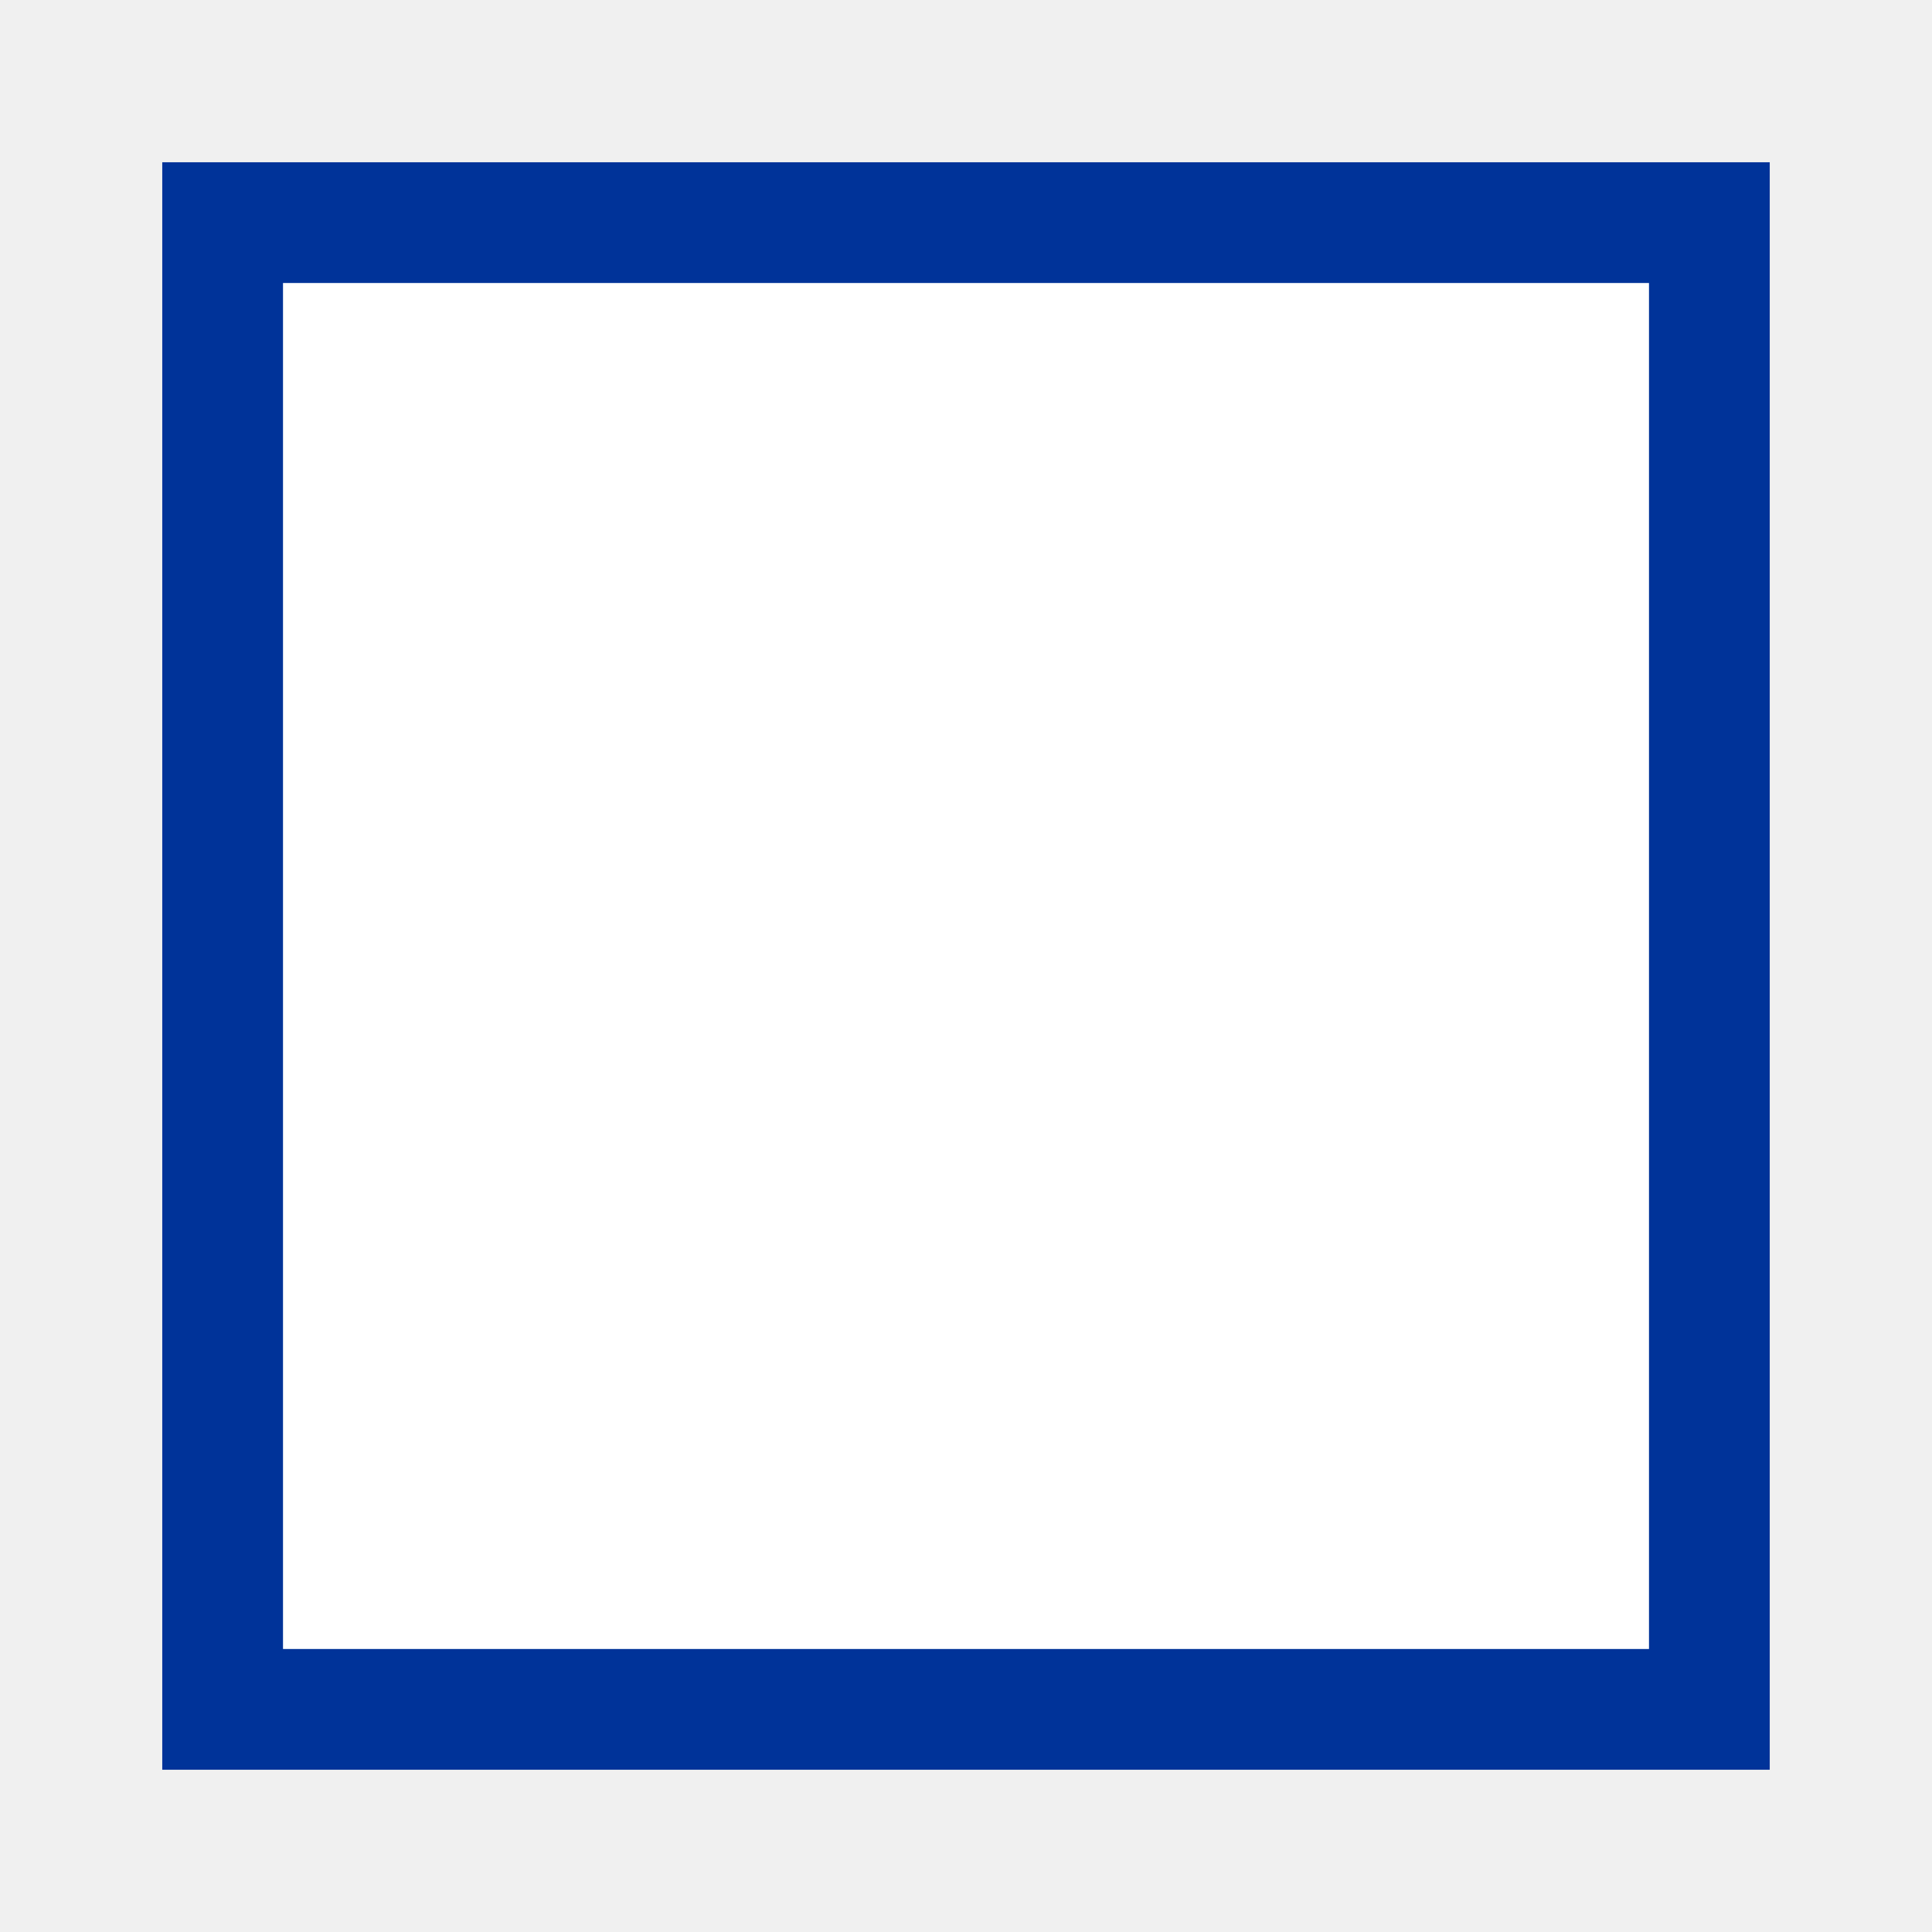
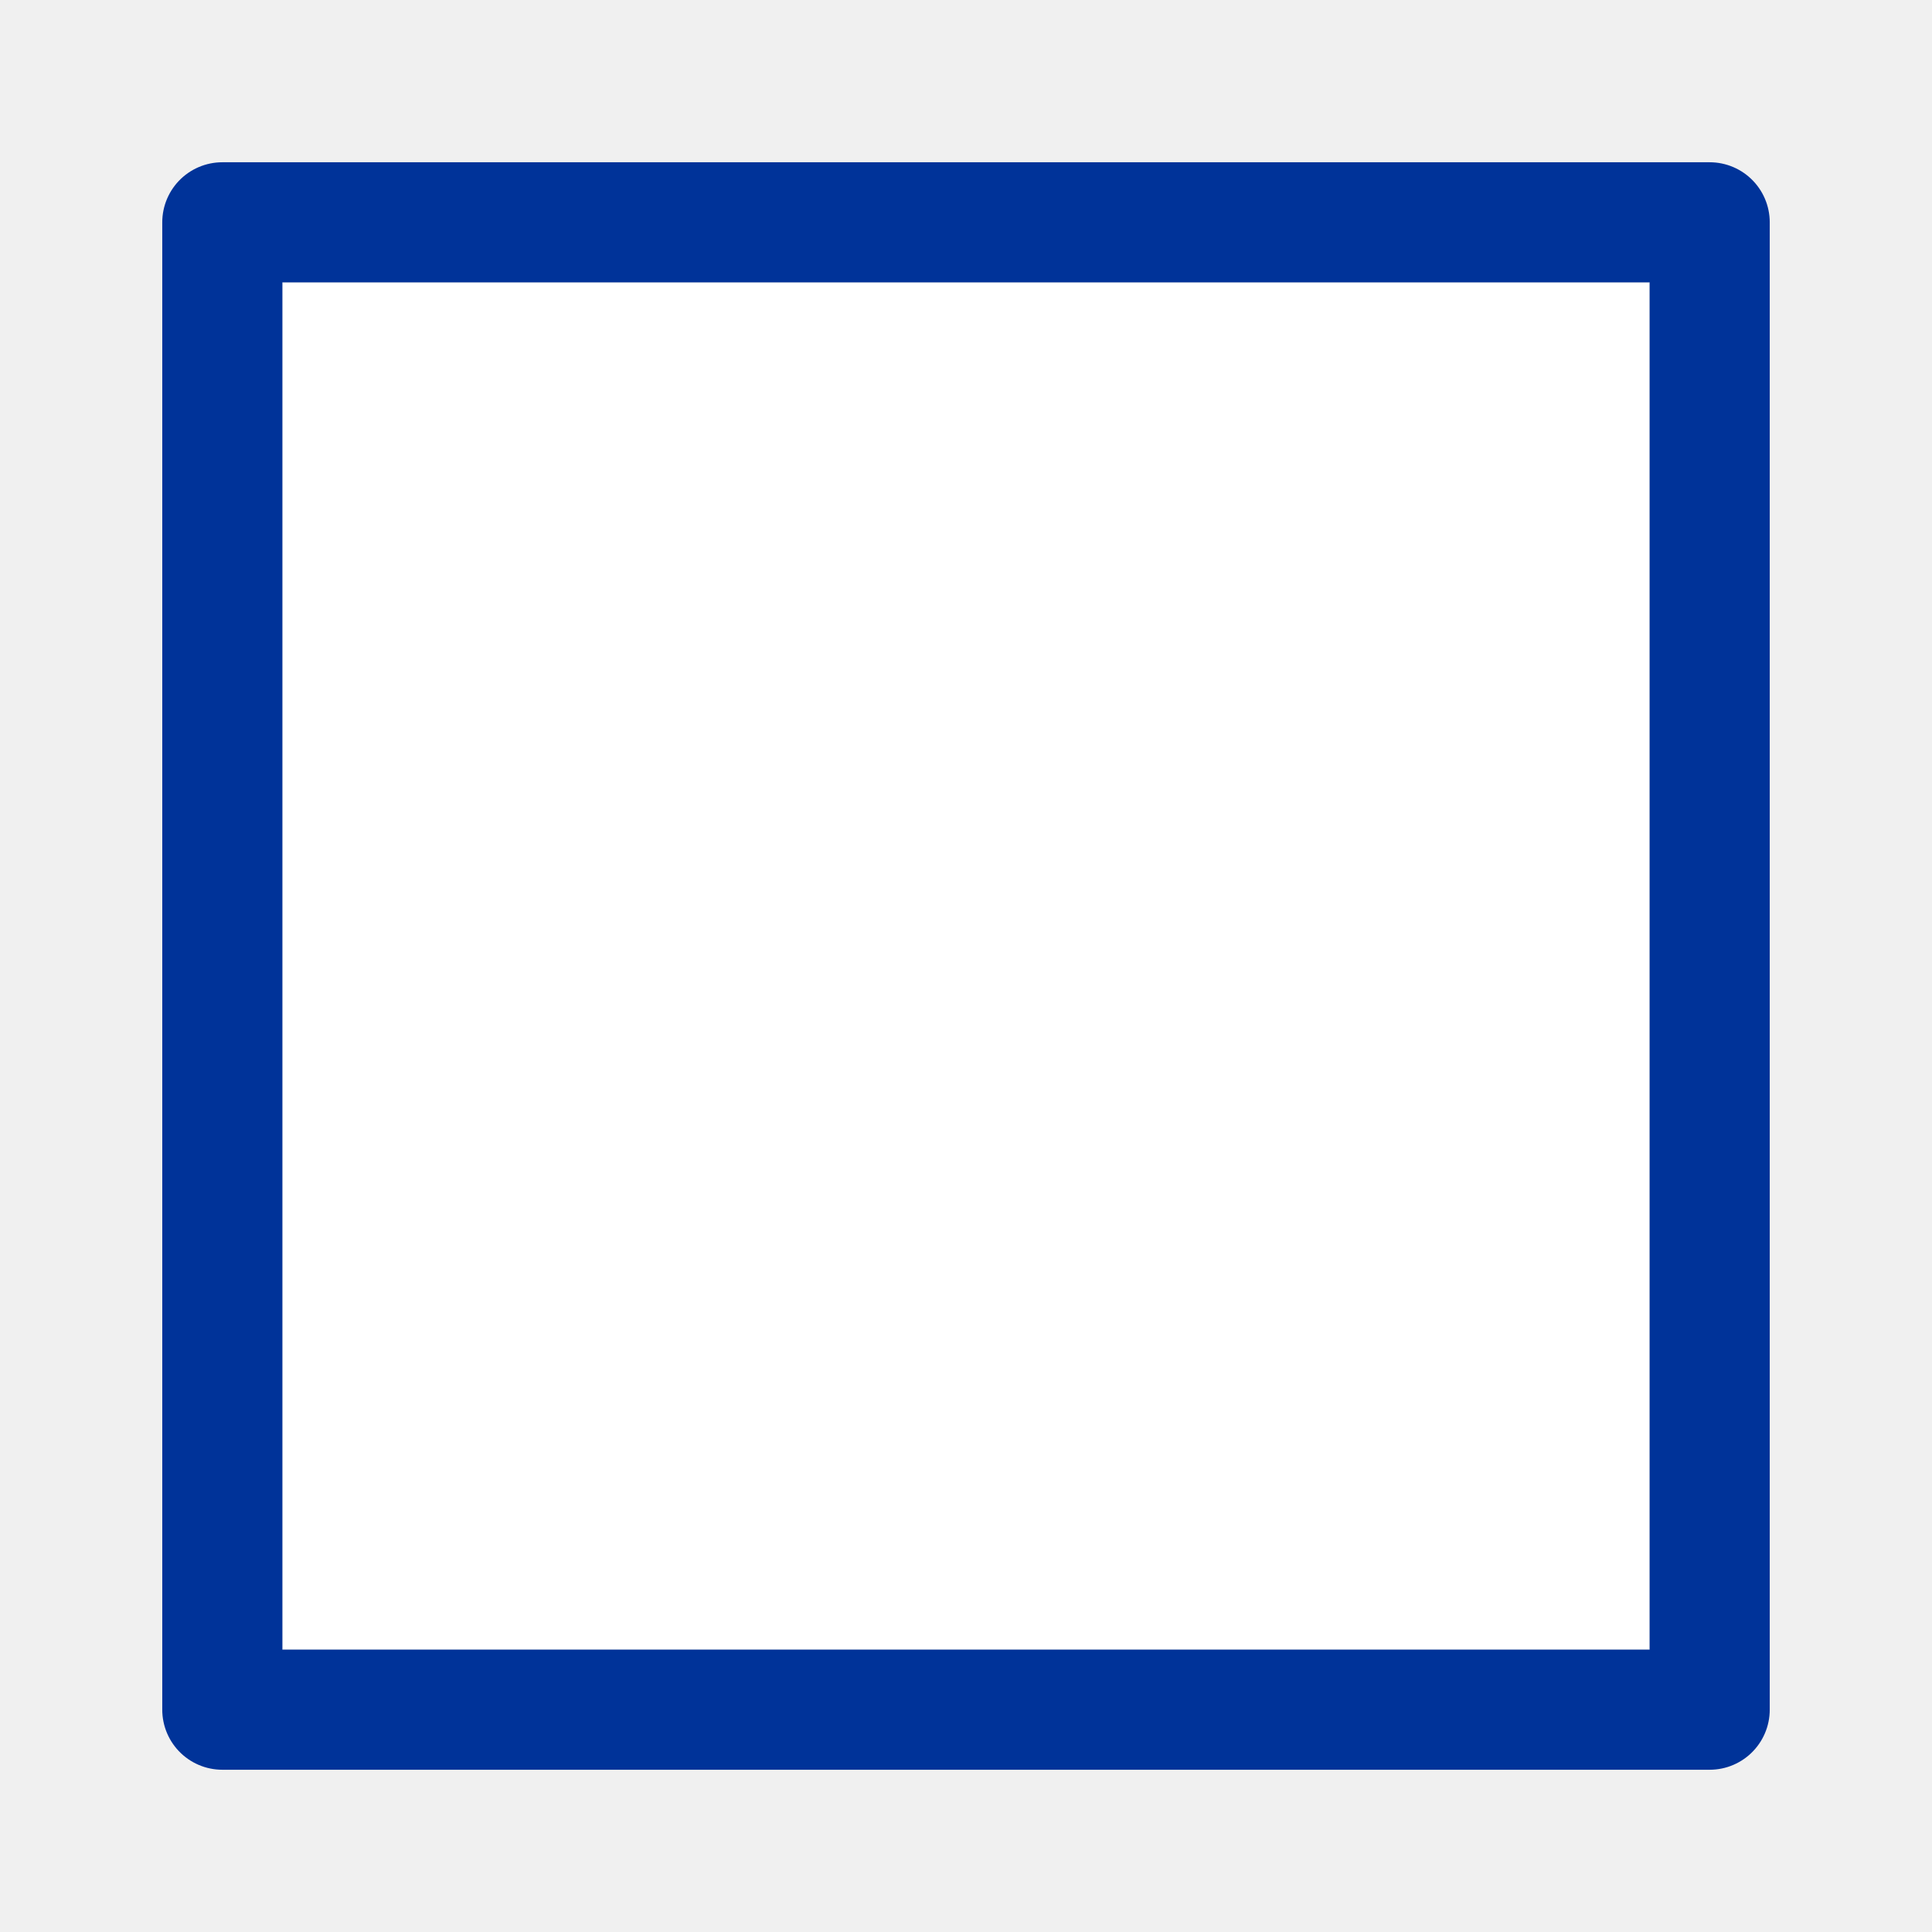
<svg xmlns="http://www.w3.org/2000/svg" width="512" height="512" id="svg3770" version="1.1">
-   <defs id="defs3772" />
-   <g id="layer1" transform="translate(0,-540.3622)" style="display:inline">
-     <rect style="fill:#ffffff" id="rect3778" width="400" height="400" x="62.857" y="136.648" />
+   <defs id="defs3772">
+     <filter id="filter3808" style="color-interpolation-filters:sRGB;">
+       <feFlood id="feFlood3810" flood-opacity="0.2" flood-color="rgb(0,0,0)" result="flood" />
+       <feComposite id="feComposite3812" in2="SourceGraphic" in="flood" operator="in" result="composite1" />
+       <feGaussianBlur id="feGaussianBlur3814" in="composite" stdDeviation="6" result="blur" />
+       <feOffset id="feOffset3816" dx="0" dy="6" result="offset" />
+       <feComposite id="feComposite3818" in2="offset" in="SourceGraphic" operator="over" result="composite2" />
+     </filter>
+     <filter id="filter3801" style="color-interpolation-filters:sRGB;">
+       <feFlood id="feFlood3803" flood-opacity="0.2" flood-color="rgb(0,0,0)" result="flood" />
+       <feComposite id="feComposite3805" in2="SourceGraphic" in="flood" operator="in" result="composite1" />
+       <feGaussianBlur id="feGaussianBlur3807" in="composite" stdDeviation="6" result="blur" />
+       <feOffset id="feOffset3809" dx="0" dy="6" result="offset" />
+       <feComposite id="feComposite3811" in2="offset" in="SourceGraphic" operator="over" result="composite2" />
+     </filter>
+     <filter id="filter3817" style="color-interpolation-filters:sRGB;">
+       <feFlood id="feFlood3819" flood-opacity="0.2" flood-color="rgb(0,0,0)" result="flood" />
+       <feComposite id="feComposite3821" in2="SourceGraphic" in="flood" operator="in" result="composite1" />
+       <feGaussianBlur id="feGaussianBlur3823" in="composite" stdDeviation="6" result="blur" />
+       <feOffset id="feOffset3825" dx="0" dy="6" result="offset" />
+       <feComposite id="feComposite3827" in2="offset" in="SourceGraphic" operator="over" result="composite2" />
+     </filter>
+     <filter id="filter3833" style="color-interpolation-filters:sRGB;">
+       <feFlood id="feFlood3835" flood-opacity="0.2" flood-color="rgb(0,0,0)" result="flood" />
+       <feComposite id="feComposite3837" in2="SourceGraphic" in="flood" operator="in" result="composite1" />
+       <feGaussianBlur id="feGaussianBlur3839" in="composite" stdDeviation="6" result="blur" />
+       <feOffset id="feOffset3841" dx="0" dy="6" result="offset" />
+       <feComposite id="feComposite3843" in2="offset" in="SourceGraphic" operator="over" result="composite2" />
+     </filter>
+   </defs>
+   <g id="layer1" transform="translate(0,-540.3622)" style="display:none">
    <rect style="fill:#003399;fill-opacity:1" id="rect3780" width="426" height="426" x="43" y="583.362" />
    <rect style="fill:#ffffff;fill-opacity:1" id="rect4309" width="362" height="362" x="75" y="615.362" />
    <rect style="fill:#ffffff;fill-opacity:1" id="rect4311" width="17.678" height="8.485" x="187.383" y="178.246" transform="translate(0,540.3622)" />
+   </g>
+   <g style="display:inline" transform="translate(0,-540.3622)" id="g3776">
+     <rect y="615.362" x="75" height="362" width="362" id="rect3781" style="fill:#ffffff;fill-opacity:1" />
+     <rect transform="translate(0,540.3622)" y="178.246" x="187.383" height="8.485" width="17.678" id="rect3783" style="fill:#ffffff;fill-opacity:1" />
+     <rect style="fill:none;stroke:#003399;stroke-width:31.833;stroke-linecap:butt;stroke-linejoin:round;stroke-miterlimit:4;stroke-opacity:1;stroke-dasharray:none;stroke-dashoffset:0" id="rect3780-8" width="394.167" height="394.167" x="58.916" y="599.279" />
  </g>
  <g id="layer3" style="display:none">
    <rect style="fill:#6699ff;fill-opacity:1" id="rect4363" width="278" height="90" x="117" y="117" />
    <rect style="fill:#6699ff;fill-opacity:1" id="rect4361" width="90" height="278" x="211" y="117" />
  </g>
  <g style="display:none" id="g3055">
    <rect y="117" x="117" height="90" width="278" id="rect3057" style="fill:#6699ff;fill-opacity:1" />
    <rect y="117" x="204" height="278" width="104" id="rect3059" style="fill:#6699ff;fill-opacity:1" />
  </g>
  <g id="layer4" style="display:none">
    <path style="fill:#6699ff;fill-opacity:1" id="path3064" d="M 440,120 333.933,182.238 227.866,244.476 227,121.5 226.134,-1.476 333.067,59.262 z" transform="matrix(0.7013737,0,0,1.016462,198.5296,38.97551)" />
  </g>
  <g id="layer2" style="display:none">
    <text xml:space="preserve" style="font-size:427.709px;font-style:normal;font-variant:normal;font-weight:normal;font-stretch:normal;text-align:center;line-height:125%;letter-spacing:0px;word-spacing:0px;writing-mode:lr-tb;text-anchor:middle;fill:#6699ff;fill-opacity:1;stroke:none;font-family:Roboto;-inkscape-font-specification:Roboto" x="234.361" y="432.048" id="text4315" transform="scale(1.093794,0.9142492)">
      <tspan id="tspan4317" x="234.361" y="432.048">T</tspan>
    </text>
  </g>
  <g style="display:none" id="g2997">
    <text transform="scale(1.030594,0.9703141)" id="text2999" y="446.547" x="249.482" style="font-size:553.55px;font-style:normal;font-variant:normal;font-weight:normal;font-stretch:normal;text-align:center;line-height:125%;letter-spacing:0px;word-spacing:0px;writing-mode:lr-tb;text-anchor:middle;fill:#6699ff;fill-opacity:1;stroke:none;font-family:Roboto;-inkscape-font-specification:Roboto" xml:space="preserve">
      <tspan id="tspan3005" x="249.482" y="446.547">+</tspan>
    </text>
  </g>
  <g id="layer5" style="display:none">
    <path d="m 302.333,177.885 c 11.467,0 20.85,-9.366 20.85,-20.942 0,-11.576 -9.383,-20.942 -20.85,-20.942 -11.525,0 -20.85,9.366 -20.85,20.942 0,11.576 9.325,20.942 20.85,20.942 z m 34.75,83.769 c -31.97,0 -57.917,26.062 -57.917,58.173 0,32.112 25.947,58.173 57.917,58.173 31.97,0 57.917,-26.062 57.917,-58.173 0,-32.112 -25.947,-58.173 -57.917,-58.173 z m 0,98.894 c -22.414,0 -40.542,-18.208 -40.542,-40.721 0,-22.513 18.128,-40.721 40.542,-40.721 22.414,0 40.542,18.208 40.542,40.721 0,22.513 -18.128,40.721 -40.542,40.721 z m -48.65,-122.163 h 48.65 v -20.942 h -37.067 l -22.414,-37.987 c -3.417,-5.817 -9.73,-9.715 -16.97,-9.715 -5.444,0 -10.367,2.211 -13.9,5.817 L 203.875,218.548 c -3.591,3.607 -5.792,8.551 -5.792,14.02 0,7.33 3.88,13.496 9.846,17.103 l 38.804,23.618 v 58.173 h 20.85 v -75.392 l -26.062,-19.43 26.873,-27.109 20.039,28.854 z M 174.917,261.654 C 142.947,261.654 117,287.715 117,319.827 117,351.938 142.947,378 174.917,378 c 31.97,0 57.917,-26.062 57.917,-58.173 0,-32.112 -25.947,-58.173 -57.917,-58.173 z m 0,98.894 c -22.414,0 -40.542,-18.208 -40.542,-40.721 0,-22.513 18.128,-40.721 40.542,-40.721 22.414,0 40.542,18.208 40.542,40.721 0,22.513 -18.128,40.721 -40.542,40.721 z" id="path6" style="fill:#6699ff;fill-opacity:1" />
  </g>
+   <g style="display:none" id="g3792">
+     <path style="fill:#6699ff;fill-opacity:1;filter:url(#filter3808)" id="path3794" d="m 302.333,177.885 c 11.467,0 20.85,-9.366 20.85,-20.942 0,-11.576 -9.383,-20.942 -20.85,-20.942 -11.525,0 -20.85,9.366 -20.85,20.942 0,11.576 9.325,20.942 20.85,20.942 z m 34.75,83.769 c -31.97,0 -57.917,26.062 -57.917,58.173 0,32.112 25.947,58.173 57.917,58.173 31.97,0 57.917,-26.062 57.917,-58.173 0,-32.112 -25.947,-58.173 -57.917,-58.173 z m 0,98.894 c -22.414,0 -40.542,-18.208 -40.542,-40.721 0,-22.513 18.128,-40.721 40.542,-40.721 22.414,0 40.542,18.208 40.542,40.721 0,22.513 -18.128,40.721 -40.542,40.721 z m -48.65,-122.163 h 48.65 v -20.942 h -37.067 l -22.414,-37.987 c -3.417,-5.817 -9.73,-9.715 -16.97,-9.715 -5.444,0 -10.367,2.211 -13.9,5.817 L 203.875,218.548 c -3.591,3.607 -5.792,8.551 -5.792,14.02 0,7.33 3.88,13.496 9.846,17.103 l 38.804,23.618 v 58.173 h 20.85 v -75.392 l -26.062,-19.43 26.873,-27.109 20.039,28.854 z M 174.917,261.654 C 142.947,261.654 117,287.715 117,319.827 117,351.938 142.947,378 174.917,378 c 31.97,0 57.917,-26.062 57.917,-58.173 0,-32.112 -25.947,-58.173 -57.917,-58.173 z m 0,98.894 c -22.414,0 -40.542,-18.208 -40.542,-40.721 0,-22.513 18.128,-40.721 40.542,-40.721 22.414,0 40.542,18.208 40.542,40.721 0,22.513 -18.128,40.721 -40.542,40.721 z" />
+   </g>
  <g style="display:none" id="g3878">
    <path d="m 137,321.842 c 0,12.949 5.704,24.435 14.625,32.482 v 26.044 c 0,8.047 6.581,14.632 14.625,14.632 h 14.625 c 8.117,0 14.625,-6.584 14.625,-14.632 v -14.632 h 117 v 14.632 C 312.5,388.416 319.008,395 327.125,395 h 14.625 c 8.044,0 14.625,-6.584 14.625,-14.632 V 354.324 C 365.296,346.277 371,334.791 371,321.842 V 175.526 C 371,124.316 318.642,117 254,117 c -64.642,0 -117,7.316 -117,58.526 v 146.316 z m 51.188,14.632 c -12.139,0 -21.938,-9.803 -21.938,-21.947 0,-12.144 9.799,-21.947 21.938,-21.947 12.139,0 21.938,9.803 21.938,21.947 0,12.144 -9.799,21.947 -21.938,21.947 z m 131.625,0 c -12.139,0 -21.938,-9.803 -21.938,-21.947 0,-12.144 9.799,-21.947 21.938,-21.947 12.139,0 21.938,9.803 21.938,21.947 0,12.144 -9.799,21.947 -21.938,21.947 z m 21.938,-87.789 H 166.25 v -73.158 h 175.5 v 73.158 z" id="path6-2" style="fill:#6699ff;fill-opacity:1" />
+   </g>
+   <g id="g3820" style="display:none">
+     <path style="fill:#6699ff;fill-opacity:1;filter:url(#filter3801)" id="path3822" d="m 137,321.842 c 0,12.949 5.704,24.435 14.625,32.482 v 26.044 c 0,8.047 6.581,14.632 14.625,14.632 h 14.625 c 8.117,0 14.625,-6.584 14.625,-14.632 v -14.632 h 117 v 14.632 C 312.5,388.416 319.008,395 327.125,395 h 14.625 c 8.044,0 14.625,-6.584 14.625,-14.632 V 354.324 C 365.296,346.277 371,334.791 371,321.842 V 175.526 C 371,124.316 318.642,117 254,117 c -64.642,0 -117,7.316 -117,58.526 v 146.316 z m 51.188,14.632 c -12.139,0 -21.938,-9.803 -21.938,-21.947 0,-12.144 9.799,-21.947 21.938,-21.947 12.139,0 21.938,9.803 21.938,21.947 0,12.144 -9.799,21.947 -21.938,21.947 z m 131.625,0 c -12.139,0 -21.938,-9.803 -21.938,-21.947 0,-12.144 9.799,-21.947 21.938,-21.947 12.139,0 21.938,9.803 21.938,21.947 0,12.144 -9.799,21.947 -21.938,21.947 z m 21.938,-87.789 H 166.25 v -73.158 h 175.5 v 73.158 z" />
  </g>
  <g id="g3889" style="display:none">
    <path d="m 256,117 c -64.642,0 -117,7.316 -117,58.526 v 139 c 0,28.312 22.961,51.211 51.188,51.211 L 168.25,387.684 V 395 h 175.5 v -7.316 l -21.938,-21.947 c 28.299,0 51.188,-22.898 51.188,-51.211 v -139 C 373,124.316 320.642,117 256,117 z m -65.812,219.474 c -12.139,0 -21.938,-9.803 -21.938,-21.947 0,-12.144 9.799,-21.947 21.938,-21.947 12.139,0 21.938,9.803 21.938,21.947 0,12.144 -9.799,21.947 -21.938,21.947 z M 241.375,248.684 H 168.25 v -73.158 h 73.125 v 73.158 z m 80.438,87.789 c -12.139,0 -21.938,-9.803 -21.938,-21.947 0,-12.144 9.799,-21.947 21.938,-21.947 12.139,0 21.938,9.803 21.938,21.947 0,12.144 -9.799,21.947 -21.938,21.947 z M 343.75,248.684 h -73.125 v -73.158 h 73.125 v 73.158 z" id="path6-9" style="fill:#6699ff;fill-opacity:1" />
  </g>
+   <g style="display:none" id="g3813">
+     <path style="fill:#6699ff;fill-opacity:1;filter:url(#filter3817)" id="path3815" d="m 256,117 c -64.642,0 -117,7.316 -117,58.526 v 139 c 0,28.312 22.961,51.211 51.188,51.211 L 168.25,387.684 V 395 h 175.5 v -7.316 l -21.938,-21.947 c 28.299,0 51.188,-22.898 51.188,-51.211 v -139 C 373,124.316 320.642,117 256,117 z m -65.812,219.474 c -12.139,0 -21.938,-9.803 -21.938,-21.947 0,-12.144 9.799,-21.947 21.938,-21.947 12.139,0 21.938,9.803 21.938,21.947 0,12.144 -9.799,21.947 -21.938,21.947 z M 241.375,248.684 H 168.25 v -73.158 h 73.125 v 73.158 z m 80.438,87.789 c -12.139,0 -21.938,-9.803 -21.938,-21.947 0,-12.144 9.799,-21.947 21.938,-21.947 12.139,0 21.938,9.803 21.938,21.947 0,12.144 -9.799,21.947 -21.938,21.947 z M 343.75,248.684 h -73.125 v -73.158 h 73.125 v 73.158 z" />
+   </g>
  <g style="display:none" id="g3916">
    <path d="m 145,318.55 c 0,26.896 21.784,48.65 48.562,48.65 L 172.75,388.05 V 395 h 166.5 v -6.95 L 318.438,367.2 C 345.286,367.2 367,345.447 367,318.55 V 172.6 C 367,123.95 317.327,117 256,117 c -61.328,0 -111,6.95 -111,55.6 v 145.95 z m 111,20.85 c -15.332,0 -27.75,-12.441 -27.75,-27.8 0,-15.36 12.418,-27.8 27.75,-27.8 15.332,0 27.75,12.441 27.75,27.8 0,15.36 -12.418,27.8 -27.75,27.8 z m 83.25,-97.3 h -166.5 v -69.5 h 166.5 v 69.5 z" id="path6-7" style="fill:#6699ff;fill-opacity:1" />
  </g>
+   <g id="g3829" style="display:none">
+     <path style="fill:#6699ff;fill-opacity:1;filter:url(#filter3833)" id="path3831" d="m 145,318.55 c 0,26.896 21.784,48.65 48.562,48.65 L 172.75,388.05 V 395 h 166.5 v -6.95 L 318.438,367.2 C 345.286,367.2 367,345.447 367,318.55 V 172.6 C 367,123.95 317.327,117 256,117 c -61.328,0 -111,6.95 -111,55.6 v 145.95 z m 111,20.85 c -15.332,0 -27.75,-12.441 -27.75,-27.8 0,-15.36 12.418,-27.8 27.75,-27.8 15.332,0 27.75,12.441 27.75,27.8 0,15.36 -12.418,27.8 -27.75,27.8 z m 83.25,-97.3 h -166.5 v -69.5 h 166.5 v 69.5 z" />
+   </g>
</svg>
